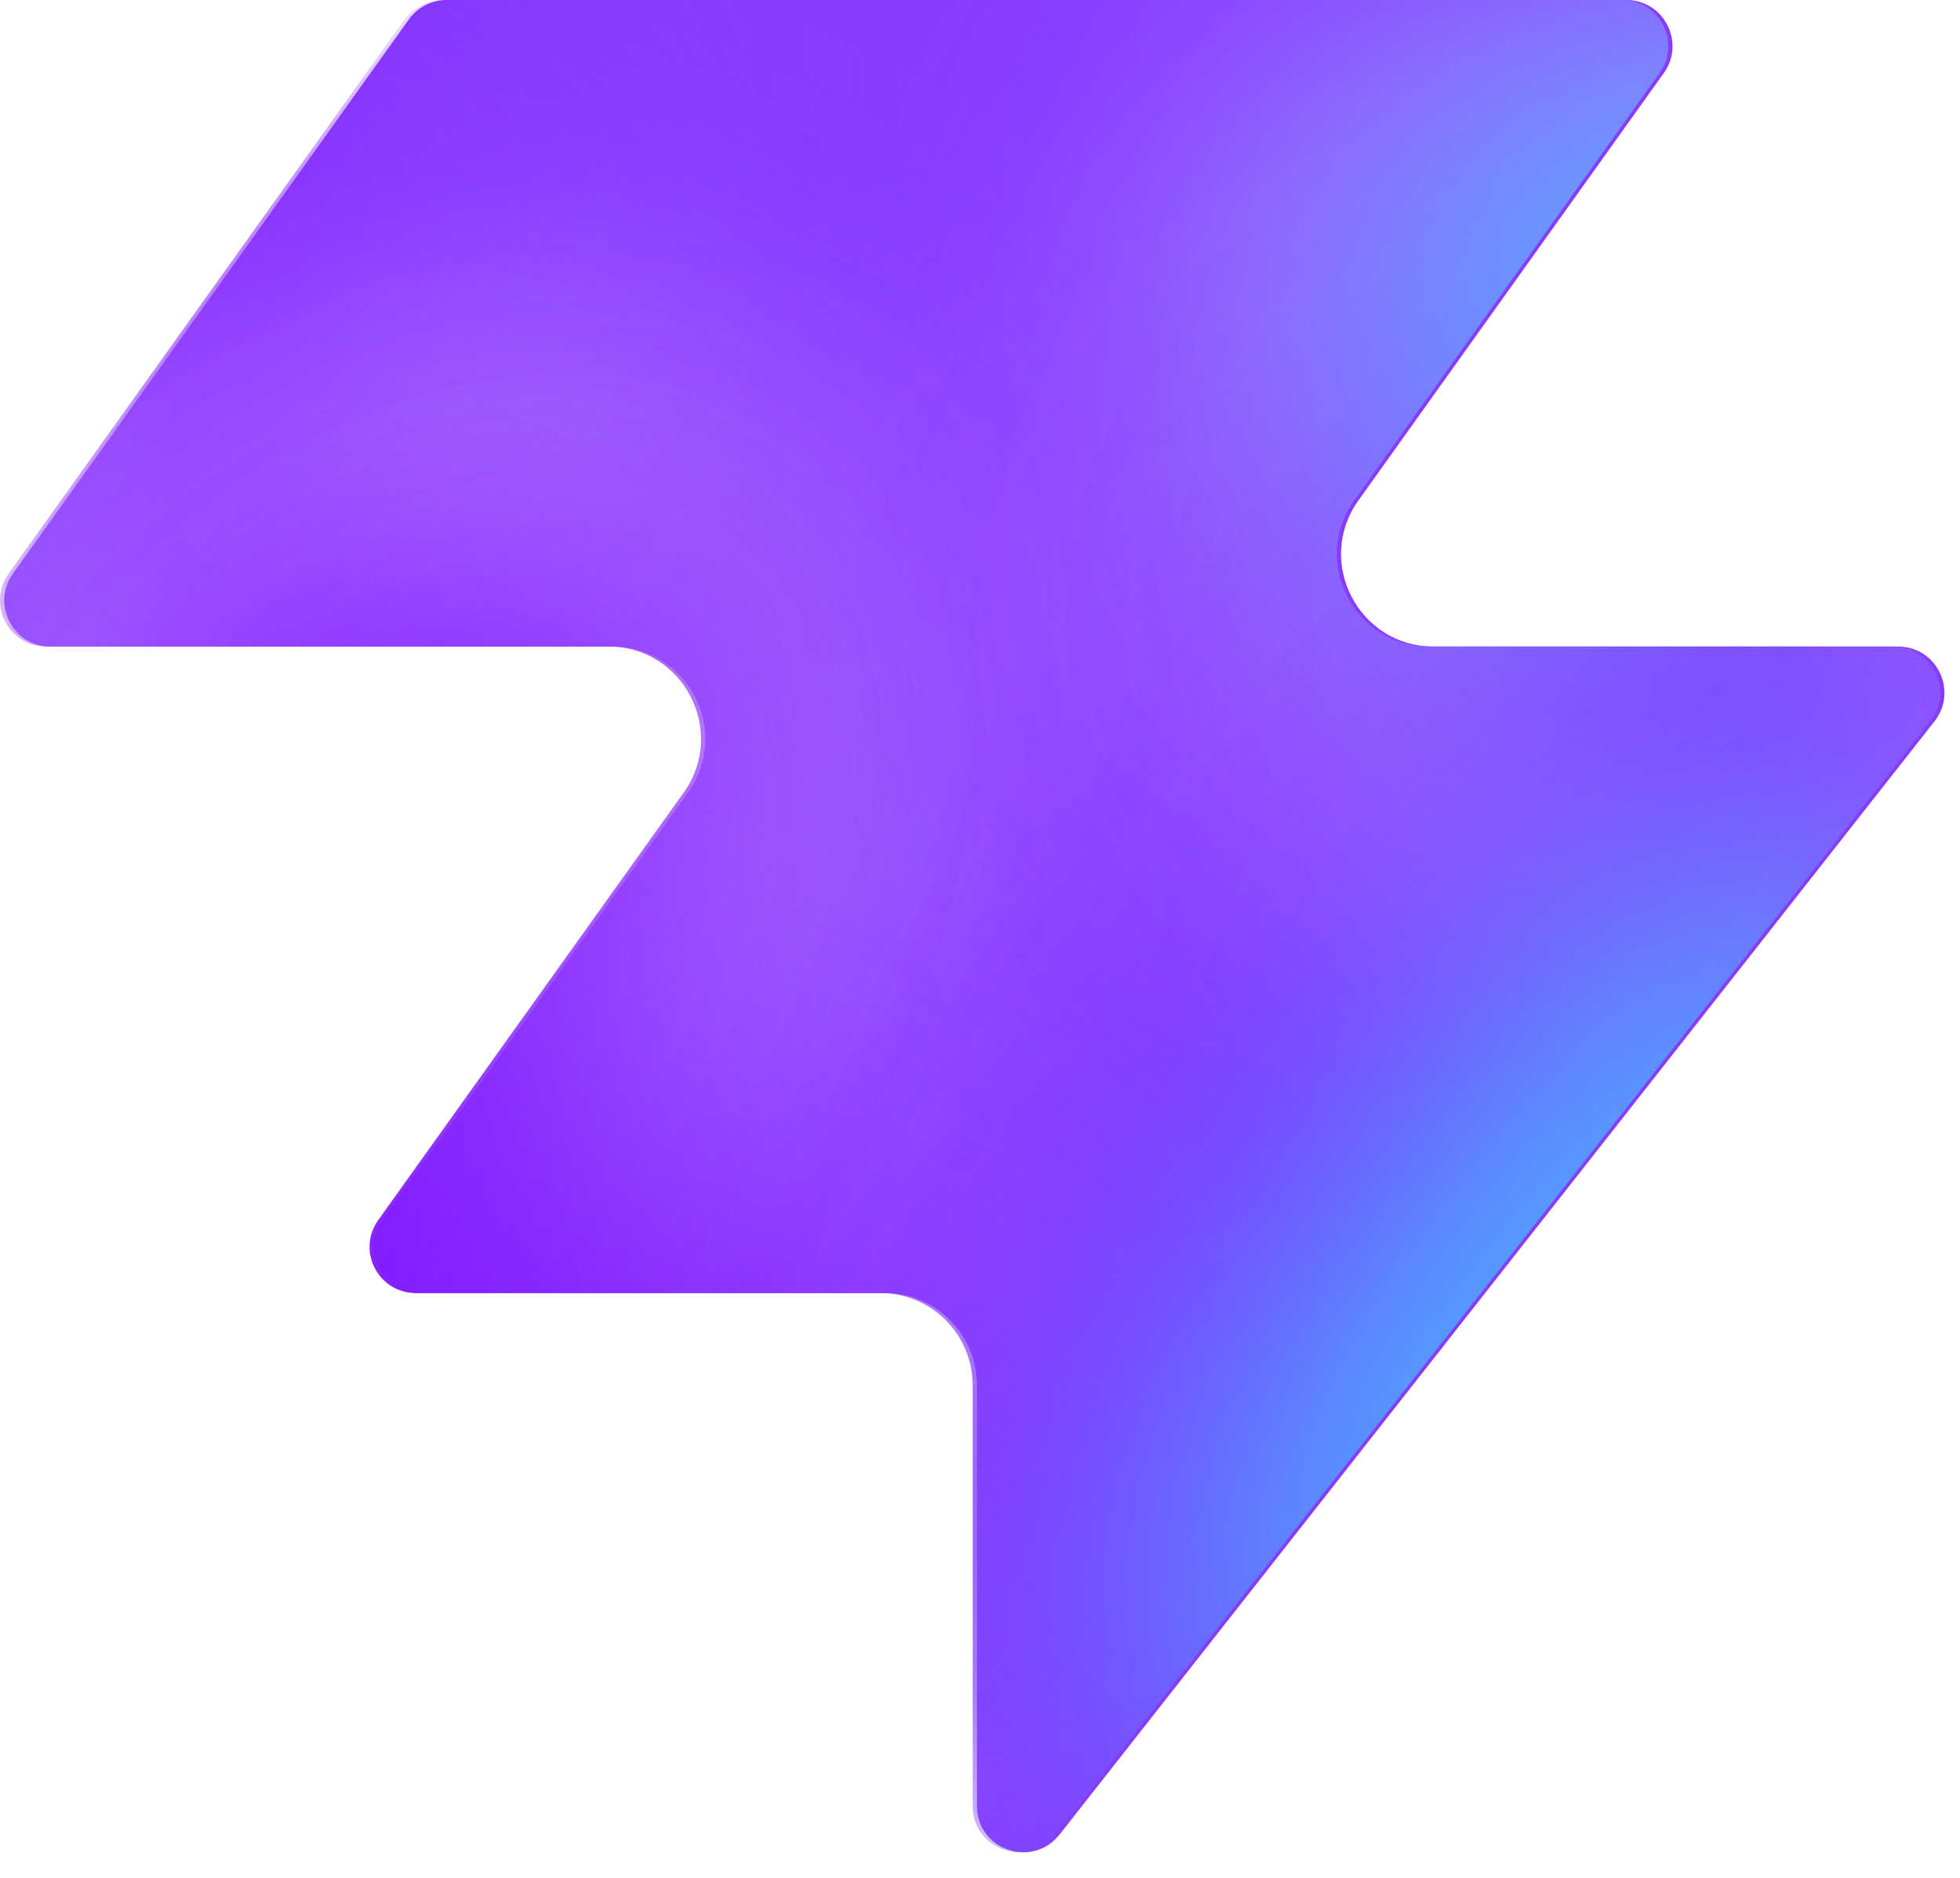
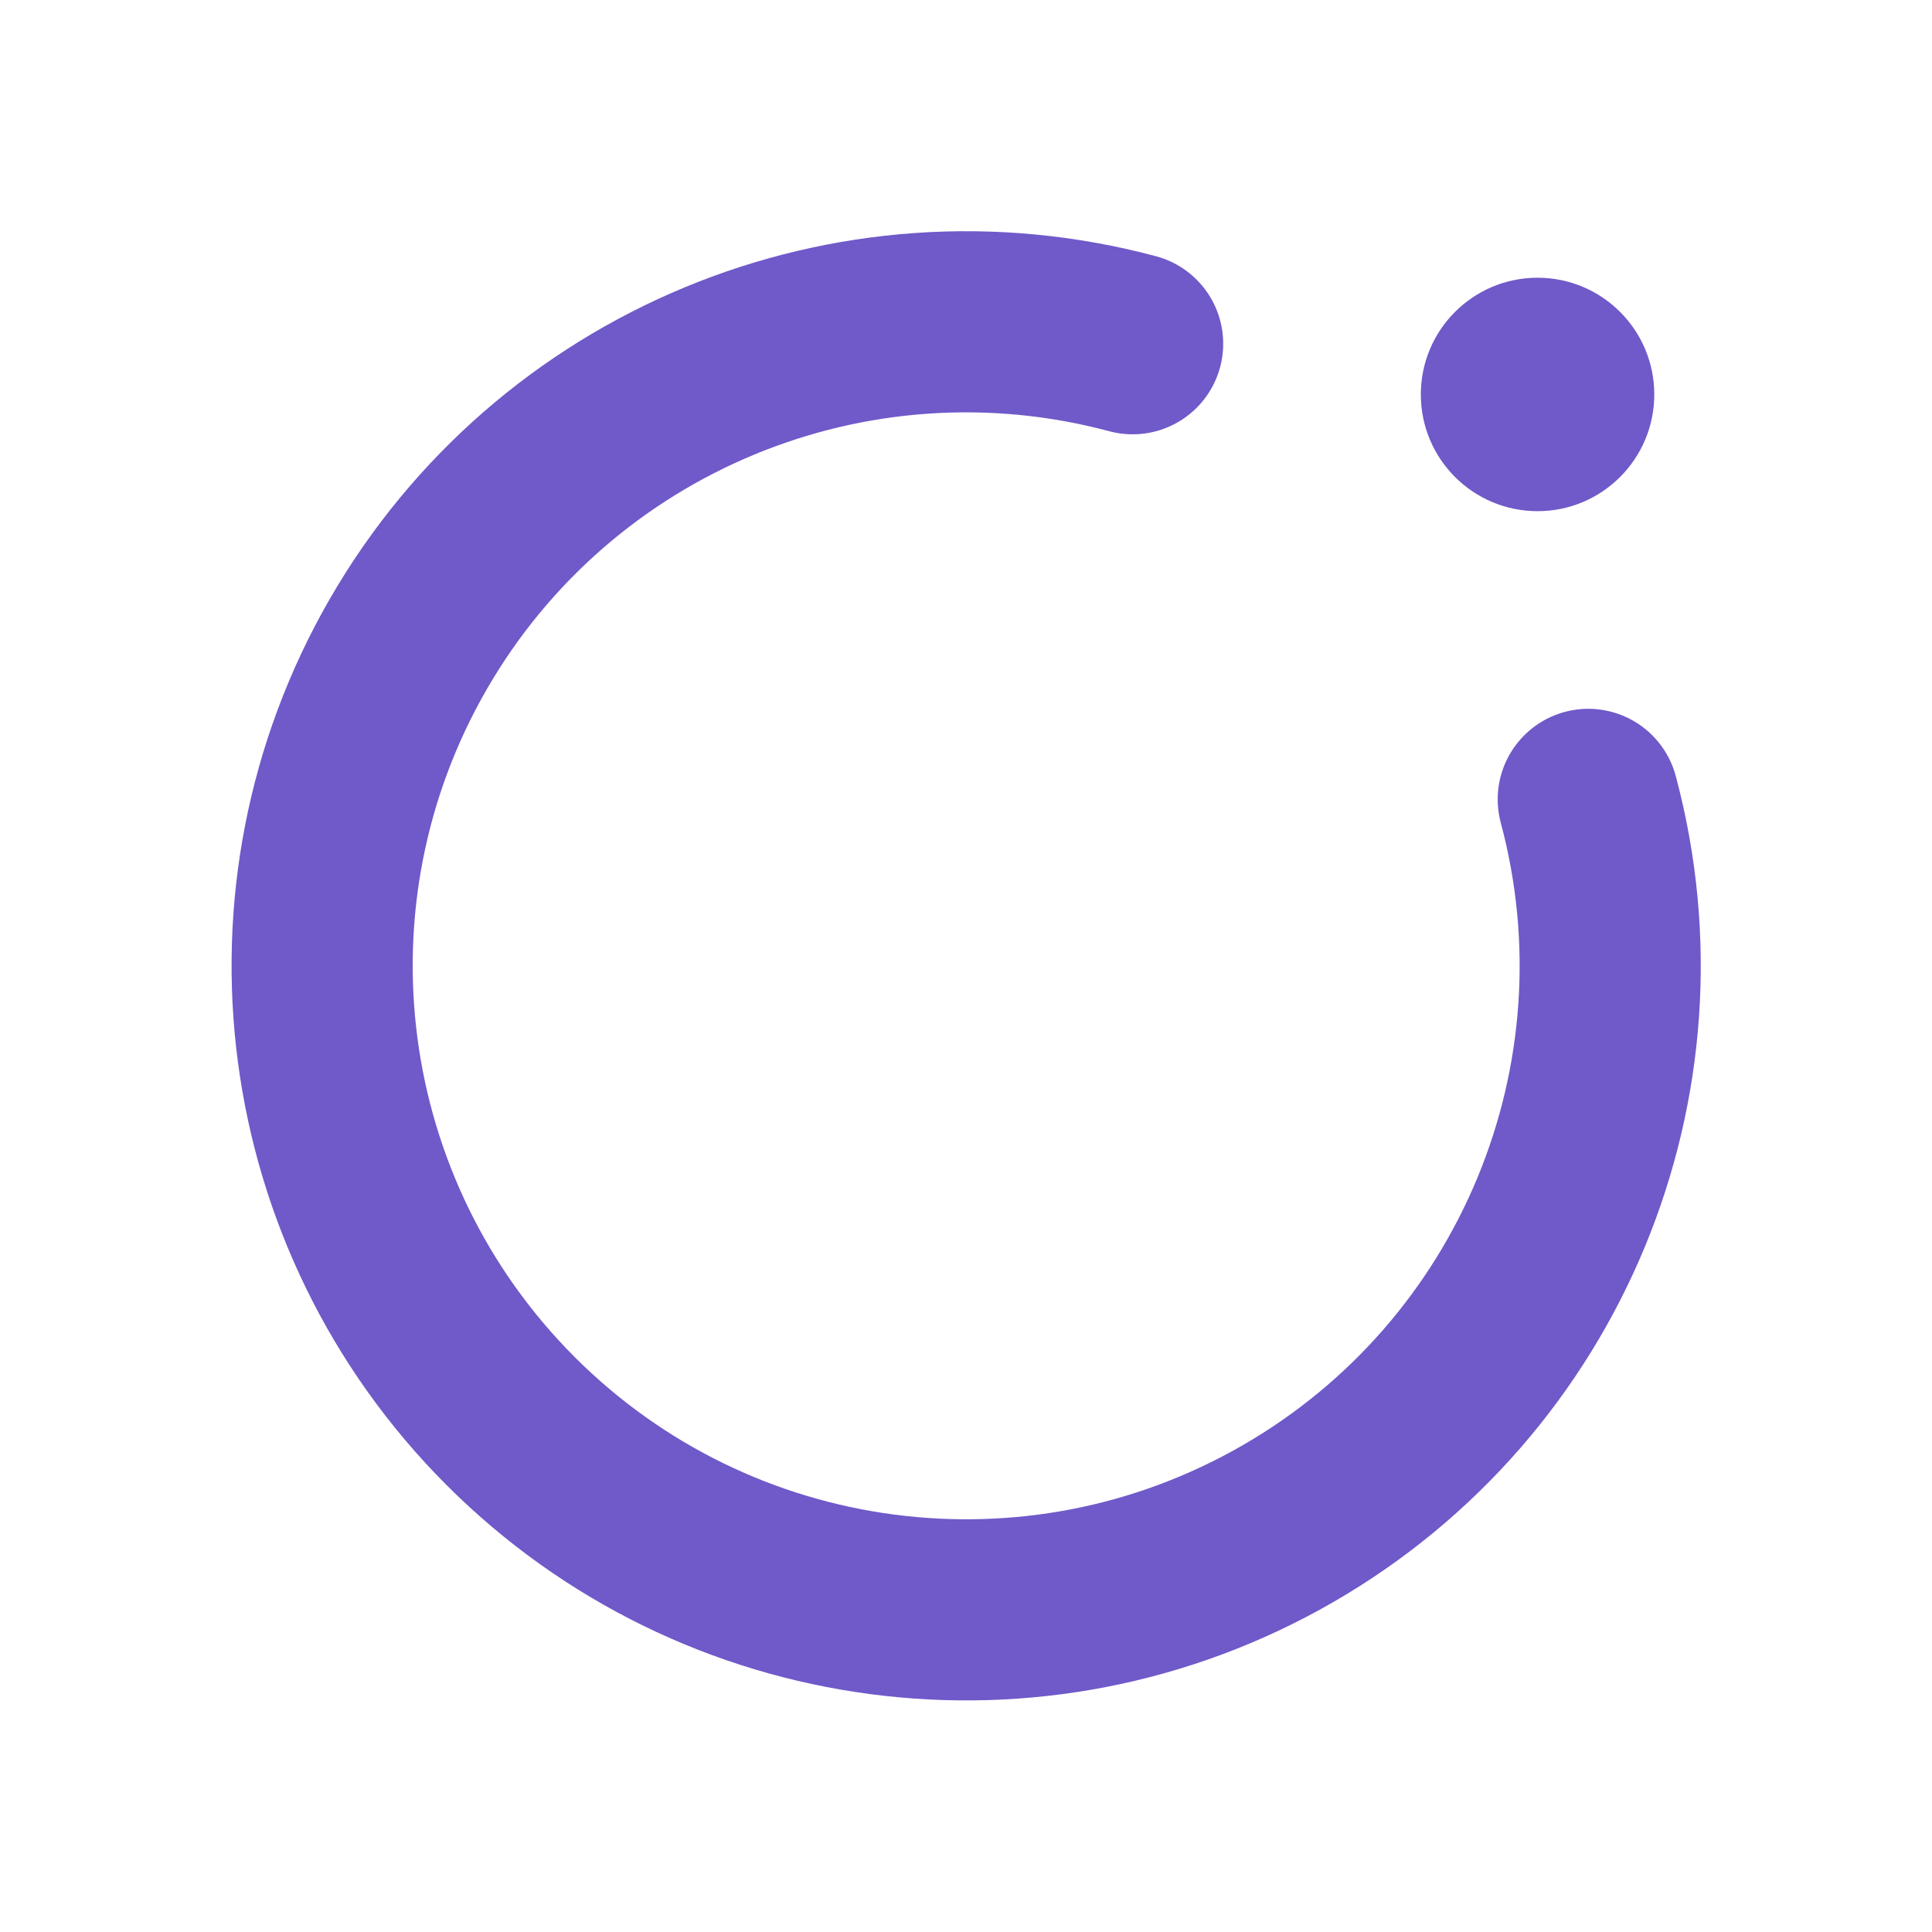
- <svg xmlns="http://www.w3.org/2000/svg" width="48" height="46" fill="none" viewBox="0 0 48 46">
-   <path fill="#863bff" d="M25.946 44.938c-.664.845-2.021.375-2.021-.698V33.937a2.26 2.26 0 0 0-2.262-2.262H10.287c-.92 0-1.456-1.04-.92-1.788l7.48-10.471c1.07-1.497 0-3.578-1.842-3.578H1.237c-.92 0-1.456-1.04-.92-1.788L10.013.474c.214-.297.556-.474.92-.474h28.894c.92 0 1.456 1.04.92 1.788l-7.48 10.471c-1.07 1.498 0 3.579 1.842 3.579h11.377c.943 0 1.473 1.088.89 1.83L25.947 44.94z" style="fill:#863bff;fill:color(display-p3 .525 .23 1);fill-opacity:1" />
-   <mask id="a" width="48" height="46" x="0" y="0" maskUnits="userSpaceOnUse" style="mask-type:alpha">
-     <path fill="#000" d="M25.842 44.938c-.664.844-2.021.375-2.021-.698V33.937a2.26 2.26 0 0 0-2.262-2.262H10.183c-.92 0-1.456-1.04-.92-1.788l7.48-10.471c1.07-1.498 0-3.579-1.842-3.579H1.133c-.92 0-1.456-1.04-.92-1.787L9.91.473c.214-.297.556-.474.92-.474h28.894c.92 0 1.456 1.04.92 1.788l-7.48 10.471c-1.07 1.498 0 3.578 1.842 3.578h11.377c.943 0 1.473 1.088.89 1.832L25.843 44.94z" style="fill:#000;fill-opacity:1" />
-   </mask>
-   <g mask="url(#a)">
-     <g filter="url(#b)">
-       <ellipse cx="5.508" cy="14.704" fill="#ede6ff" rx="5.508" ry="14.704" style="fill:#ede6ff;fill:color(display-p3 .927 .903 1);fill-opacity:1" transform="matrix(.00324 1 1 -.00324 -4.47 31.516)" />
-     </g>
-     <g filter="url(#c)">
-       <ellipse cx="10.399" cy="29.851" fill="#ede6ff" rx="10.399" ry="29.851" style="fill:#ede6ff;fill:color(display-p3 .927 .903 1);fill-opacity:1" transform="matrix(.00324 1 1 -.00324 -39.328 7.883)" />
-     </g>
-     <g filter="url(#d)">
-       <ellipse cx="5.508" cy="30.487" fill="#7e14ff" rx="5.508" ry="30.487" style="fill:#7e14ff;fill:color(display-p3 .492 .077 1);fill-opacity:1" transform="rotate(89.814 -25.913 -14.639)scale(1 -1)" />
-     </g>
-     <g filter="url(#e)">
-       <ellipse cx="5.508" cy="30.599" fill="#7e14ff" rx="5.508" ry="30.599" style="fill:#7e14ff;fill:color(display-p3 .492 .077 1);fill-opacity:1" transform="rotate(89.814 -32.644 -3.334)scale(1 -1)" />
-     </g>
-     <g filter="url(#f)">
-       <ellipse cx="5.508" cy="30.599" fill="#7e14ff" rx="5.508" ry="30.599" style="fill:#7e14ff;fill:color(display-p3 .492 .077 1);fill-opacity:1" transform="matrix(.00324 1 1 -.00324 -34.34 30.47)" />
-     </g>
-     <g filter="url(#g)">
-       <ellipse cx="14.072" cy="22.078" fill="#ede6ff" rx="14.072" ry="22.078" style="fill:#ede6ff;fill:color(display-p3 .927 .903 1);fill-opacity:1" transform="rotate(93.35 24.506 48.493)scale(-1 1)" />
-     </g>
-     <g filter="url(#h)">
-       <ellipse cx="3.47" cy="21.501" fill="#7e14ff" rx="3.47" ry="21.501" style="fill:#7e14ff;fill:color(display-p3 .492 .077 1);fill-opacity:1" transform="rotate(89.009 28.708 47.59)scale(-1 1)" />
-     </g>
-     <g filter="url(#i)">
-       <ellipse cx="3.47" cy="21.501" fill="#7e14ff" rx="3.47" ry="21.501" style="fill:#7e14ff;fill:color(display-p3 .492 .077 1);fill-opacity:1" transform="rotate(89.009 28.708 47.59)scale(-1 1)" />
-     </g>
-     <g filter="url(#j)">
-       <ellipse cx=".387" cy="8.972" fill="#7e14ff" rx="4.407" ry="29.108" style="fill:#7e14ff;fill:color(display-p3 .492 .077 1);fill-opacity:1" transform="rotate(39.51 .387 8.972)" />
-     </g>
-     <g filter="url(#k)">
-       <ellipse cx="47.523" cy="-6.092" fill="#7e14ff" rx="4.407" ry="29.108" style="fill:#7e14ff;fill:color(display-p3 .492 .077 1);fill-opacity:1" transform="rotate(37.892 47.523 -6.092)" />
-     </g>
-     <g filter="url(#l)">
-       <ellipse cx="41.412" cy="6.333" fill="#47bfff" rx="5.971" ry="9.665" style="fill:#47bfff;fill:color(display-p3 .28 .748 1);fill-opacity:1" transform="rotate(37.892 41.412 6.333)" />
-     </g>
-     <g filter="url(#m)">
-       <ellipse cx="-1.879" cy="38.332" fill="#7e14ff" rx="4.407" ry="29.108" style="fill:#7e14ff;fill:color(display-p3 .492 .077 1);fill-opacity:1" transform="rotate(37.892 -1.88 38.332)" />
-     </g>
-     <g filter="url(#n)">
-       <ellipse cx="-1.879" cy="38.332" fill="#7e14ff" rx="4.407" ry="29.108" style="fill:#7e14ff;fill:color(display-p3 .492 .077 1);fill-opacity:1" transform="rotate(37.892 -1.88 38.332)" />
-     </g>
-     <g filter="url(#o)">
-       <ellipse cx="35.651" cy="29.907" fill="#7e14ff" rx="4.407" ry="29.108" style="fill:#7e14ff;fill:color(display-p3 .492 .077 1);fill-opacity:1" transform="rotate(37.892 35.651 29.907)" />
-     </g>
-     <g filter="url(#p)">
-       <ellipse cx="38.418" cy="32.4" fill="#47bfff" rx="5.971" ry="15.297" style="fill:#47bfff;fill:color(display-p3 .28 .748 1);fill-opacity:1" transform="rotate(37.892 38.418 32.4)" />
-     </g>
-   </g>
-   <defs>
-     <filter id="b" width="60.045" height="41.654" x="-19.77" y="16.149" color-interpolation-filters="sRGB" filterUnits="userSpaceOnUse">
-       <feFlood flood-opacity="0" result="BackgroundImageFix" />
-       <feBlend in="SourceGraphic" in2="BackgroundImageFix" result="shape" />
-       <feGaussianBlur result="effect1_foregroundBlur_2002_17158" stdDeviation="7.659" />
-     </filter>
-     <filter id="c" width="90.34" height="51.437" x="-54.613" y="-7.533" color-interpolation-filters="sRGB" filterUnits="userSpaceOnUse">
-       <feFlood flood-opacity="0" result="BackgroundImageFix" />
-       <feBlend in="SourceGraphic" in2="BackgroundImageFix" result="shape" />
-       <feGaussianBlur result="effect1_foregroundBlur_2002_17158" stdDeviation="7.659" />
-     </filter>
-     <filter id="d" width="79.355" height="29.4" x="-49.64" y="2.03" color-interpolation-filters="sRGB" filterUnits="userSpaceOnUse">
-       <feFlood flood-opacity="0" result="BackgroundImageFix" />
-       <feBlend in="SourceGraphic" in2="BackgroundImageFix" result="shape" />
-       <feGaussianBlur result="effect1_foregroundBlur_2002_17158" stdDeviation="4.596" />
-     </filter>
-     <filter id="e" width="79.579" height="29.4" x="-45.045" y="20.029" color-interpolation-filters="sRGB" filterUnits="userSpaceOnUse">
-       <feFlood flood-opacity="0" result="BackgroundImageFix" />
-       <feBlend in="SourceGraphic" in2="BackgroundImageFix" result="shape" />
-       <feGaussianBlur result="effect1_foregroundBlur_2002_17158" stdDeviation="4.596" />
-     </filter>
-     <filter id="f" width="79.579" height="29.4" x="-43.513" y="21.178" color-interpolation-filters="sRGB" filterUnits="userSpaceOnUse">
-       <feFlood flood-opacity="0" result="BackgroundImageFix" />
-       <feBlend in="SourceGraphic" in2="BackgroundImageFix" result="shape" />
-       <feGaussianBlur result="effect1_foregroundBlur_2002_17158" stdDeviation="4.596" />
-     </filter>
-     <filter id="g" width="74.749" height="58.852" x="15.756" y="-17.901" color-interpolation-filters="sRGB" filterUnits="userSpaceOnUse">
-       <feFlood flood-opacity="0" result="BackgroundImageFix" />
-       <feBlend in="SourceGraphic" in2="BackgroundImageFix" result="shape" />
-       <feGaussianBlur result="effect1_foregroundBlur_2002_17158" stdDeviation="7.659" />
-     </filter>
-     <filter id="h" width="61.377" height="25.362" x="23.548" y="2.284" color-interpolation-filters="sRGB" filterUnits="userSpaceOnUse">
-       <feFlood flood-opacity="0" result="BackgroundImageFix" />
-       <feBlend in="SourceGraphic" in2="BackgroundImageFix" result="shape" />
-       <feGaussianBlur result="effect1_foregroundBlur_2002_17158" stdDeviation="4.596" />
-     </filter>
-     <filter id="i" width="61.377" height="25.362" x="23.548" y="2.284" color-interpolation-filters="sRGB" filterUnits="userSpaceOnUse">
-       <feFlood flood-opacity="0" result="BackgroundImageFix" />
-       <feBlend in="SourceGraphic" in2="BackgroundImageFix" result="shape" />
-       <feGaussianBlur result="effect1_foregroundBlur_2002_17158" stdDeviation="4.596" />
-     </filter>
-     <filter id="j" width="56.045" height="63.649" x="-27.636" y="-22.853" color-interpolation-filters="sRGB" filterUnits="userSpaceOnUse">
-       <feFlood flood-opacity="0" result="BackgroundImageFix" />
-       <feBlend in="SourceGraphic" in2="BackgroundImageFix" result="shape" />
-       <feGaussianBlur result="effect1_foregroundBlur_2002_17158" stdDeviation="4.596" />
-     </filter>
-     <filter id="k" width="54.814" height="64.646" x="20.116" y="-38.415" color-interpolation-filters="sRGB" filterUnits="userSpaceOnUse">
-       <feFlood flood-opacity="0" result="BackgroundImageFix" />
-       <feBlend in="SourceGraphic" in2="BackgroundImageFix" result="shape" />
-       <feGaussianBlur result="effect1_foregroundBlur_2002_17158" stdDeviation="4.596" />
-     </filter>
-     <filter id="l" width="33.541" height="35.313" x="24.641" y="-11.323" color-interpolation-filters="sRGB" filterUnits="userSpaceOnUse">
-       <feFlood flood-opacity="0" result="BackgroundImageFix" />
-       <feBlend in="SourceGraphic" in2="BackgroundImageFix" result="shape" />
-       <feGaussianBlur result="effect1_foregroundBlur_2002_17158" stdDeviation="4.596" />
-     </filter>
-     <filter id="m" width="54.814" height="64.646" x="-29.286" y="6.009" color-interpolation-filters="sRGB" filterUnits="userSpaceOnUse">
-       <feFlood flood-opacity="0" result="BackgroundImageFix" />
-       <feBlend in="SourceGraphic" in2="BackgroundImageFix" result="shape" />
-       <feGaussianBlur result="effect1_foregroundBlur_2002_17158" stdDeviation="4.596" />
-     </filter>
-     <filter id="n" width="54.814" height="64.646" x="-29.286" y="6.009" color-interpolation-filters="sRGB" filterUnits="userSpaceOnUse">
-       <feFlood flood-opacity="0" result="BackgroundImageFix" />
-       <feBlend in="SourceGraphic" in2="BackgroundImageFix" result="shape" />
-       <feGaussianBlur result="effect1_foregroundBlur_2002_17158" stdDeviation="4.596" />
-     </filter>
-     <filter id="o" width="54.814" height="64.646" x="8.244" y="-2.416" color-interpolation-filters="sRGB" filterUnits="userSpaceOnUse">
-       <feFlood flood-opacity="0" result="BackgroundImageFix" />
-       <feBlend in="SourceGraphic" in2="BackgroundImageFix" result="shape" />
-       <feGaussianBlur result="effect1_foregroundBlur_2002_17158" stdDeviation="4.596" />
-     </filter>
-     <filter id="p" width="39.409" height="43.623" x="18.713" y="10.588" color-interpolation-filters="sRGB" filterUnits="userSpaceOnUse">
-       <feFlood flood-opacity="0" result="BackgroundImageFix" />
-       <feBlend in="SourceGraphic" in2="BackgroundImageFix" result="shape" />
-       <feGaussianBlur result="effect1_foregroundBlur_2002_17158" stdDeviation="4.596" />
-     </filter>
-   </defs>
+ <svg xmlns="http://www.w3.org/2000/svg" viewBox="0 0 24 24" fill="none" color="#7059c9" role="img" aria-labelledby="orlo-logo-title">
+   <path d="M14.07 4.27A8 8 0 1 0 19.73 9.93" stroke="currentColor" stroke-width="2.25" stroke-linecap="round" />
+   <circle cx="19.1" cy="4.9" r="1.45" fill="currentColor" />
</svg>
